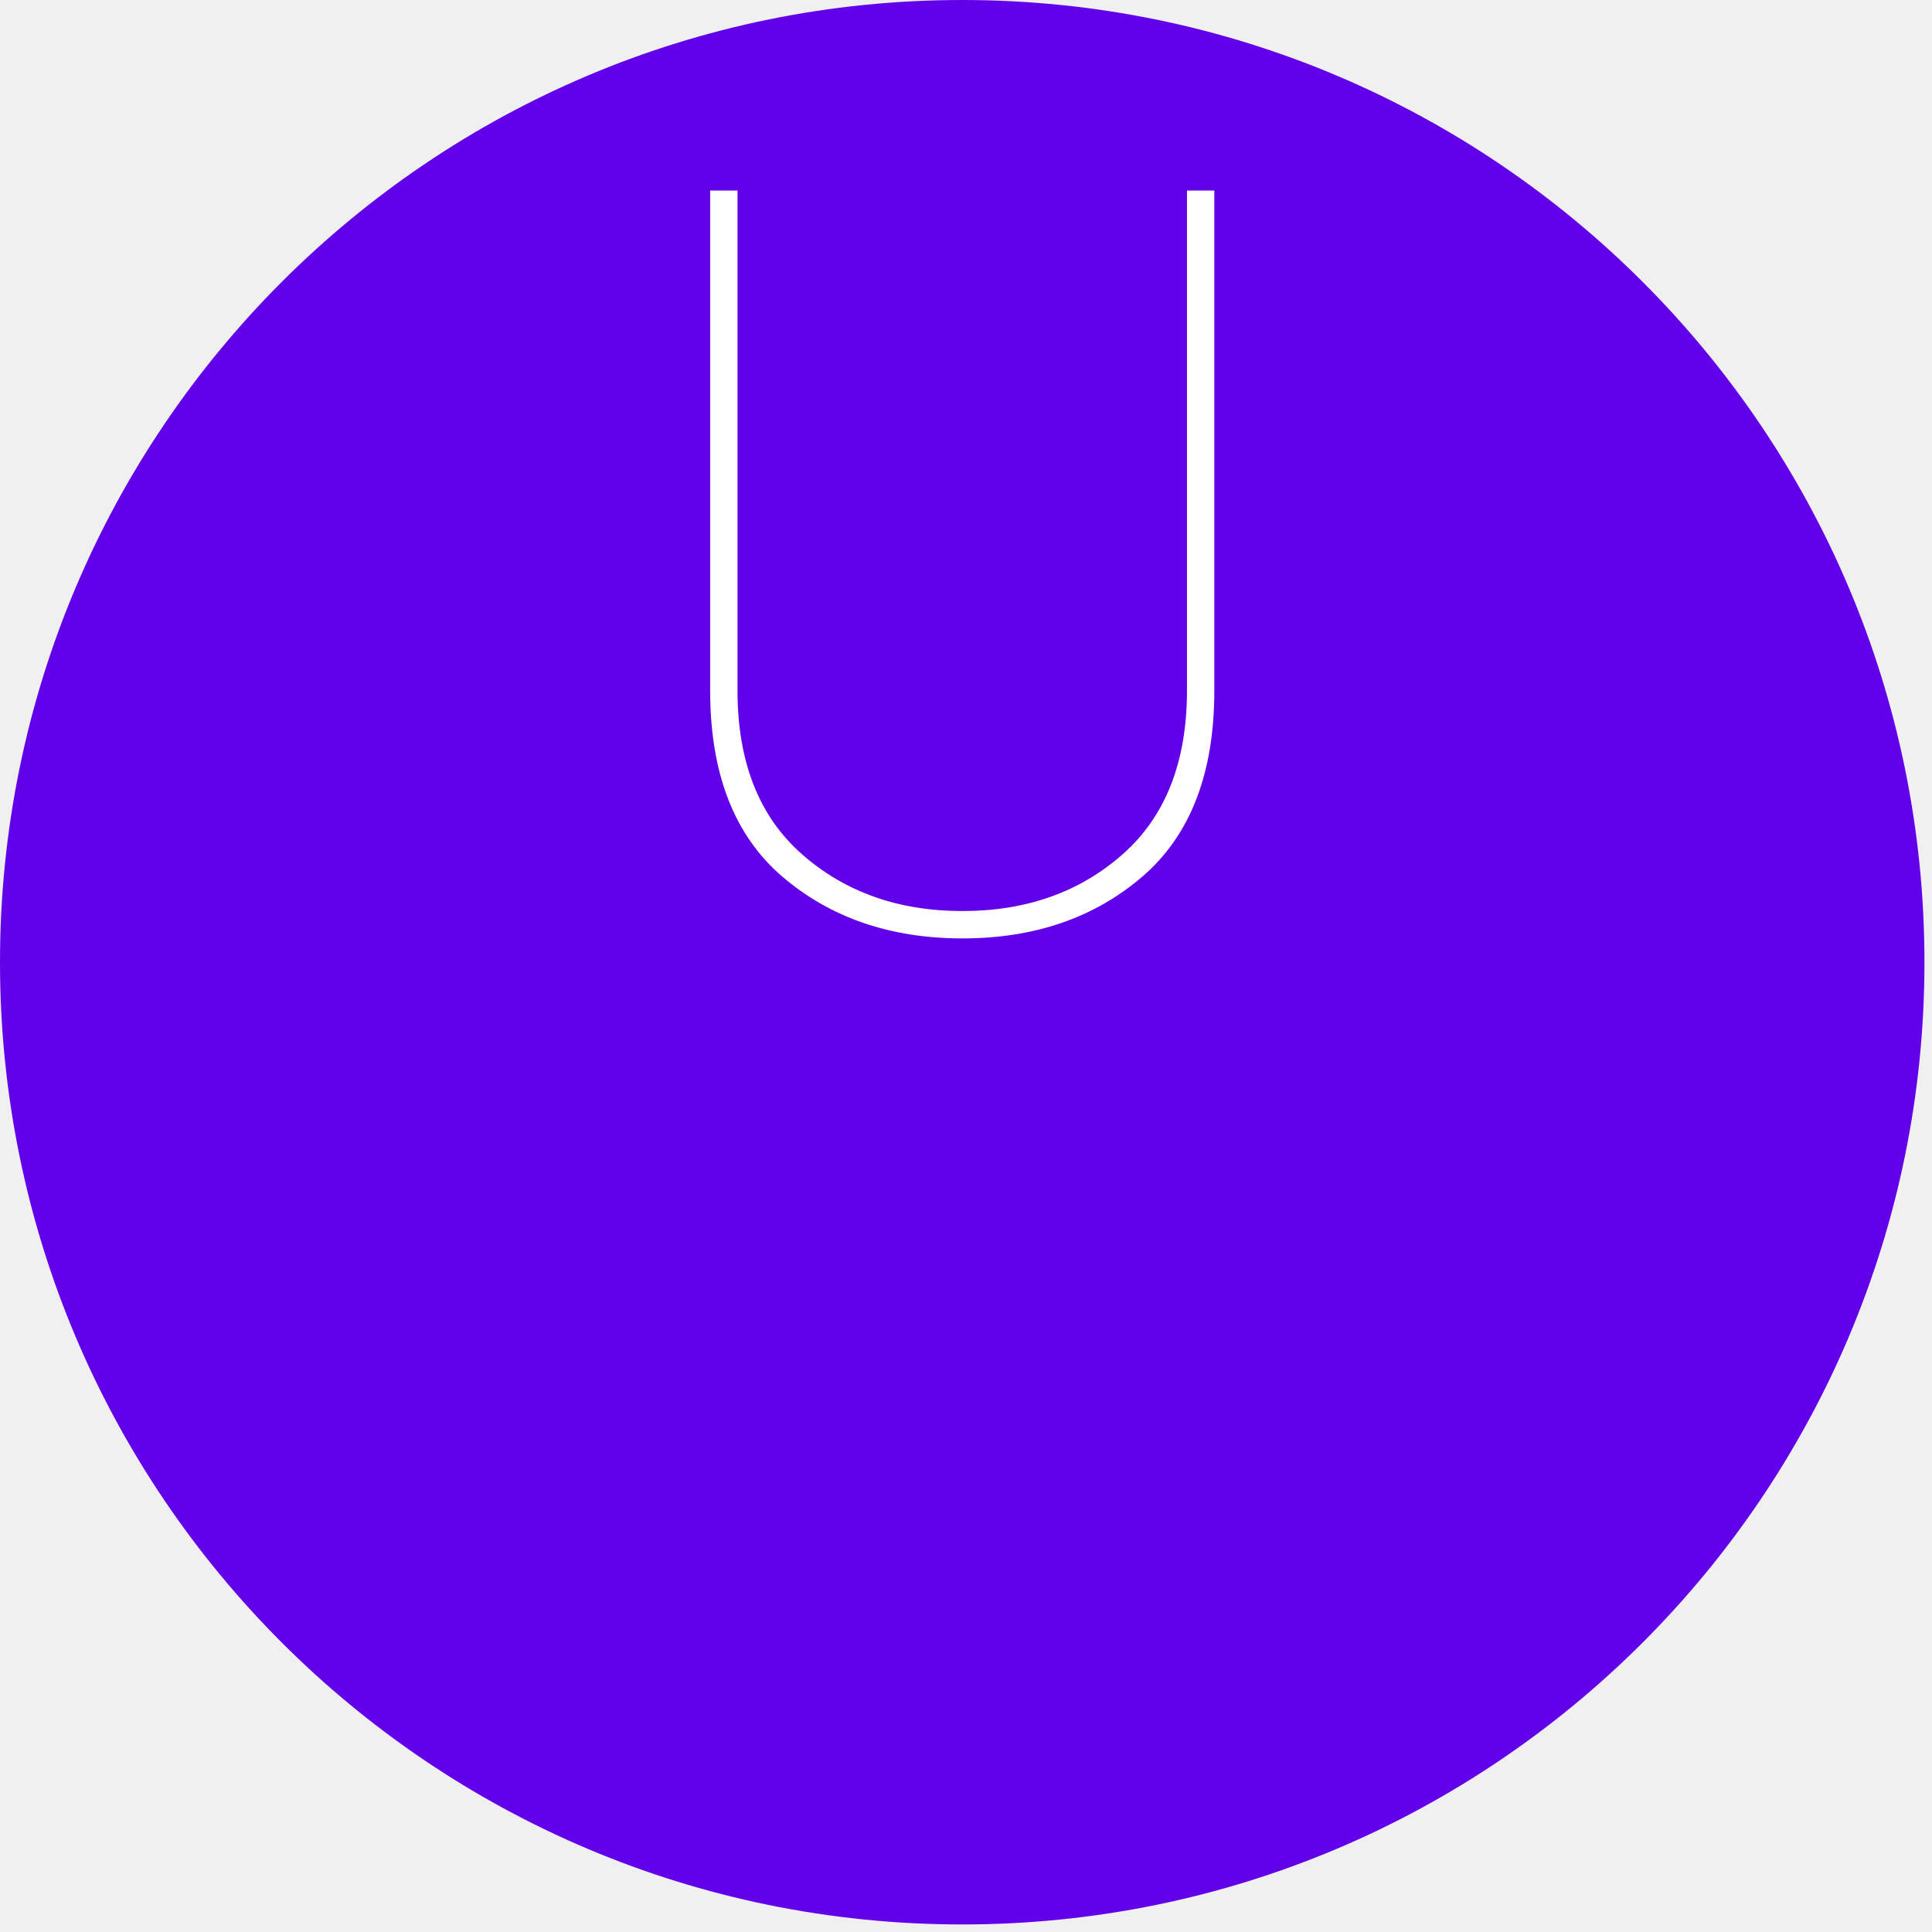
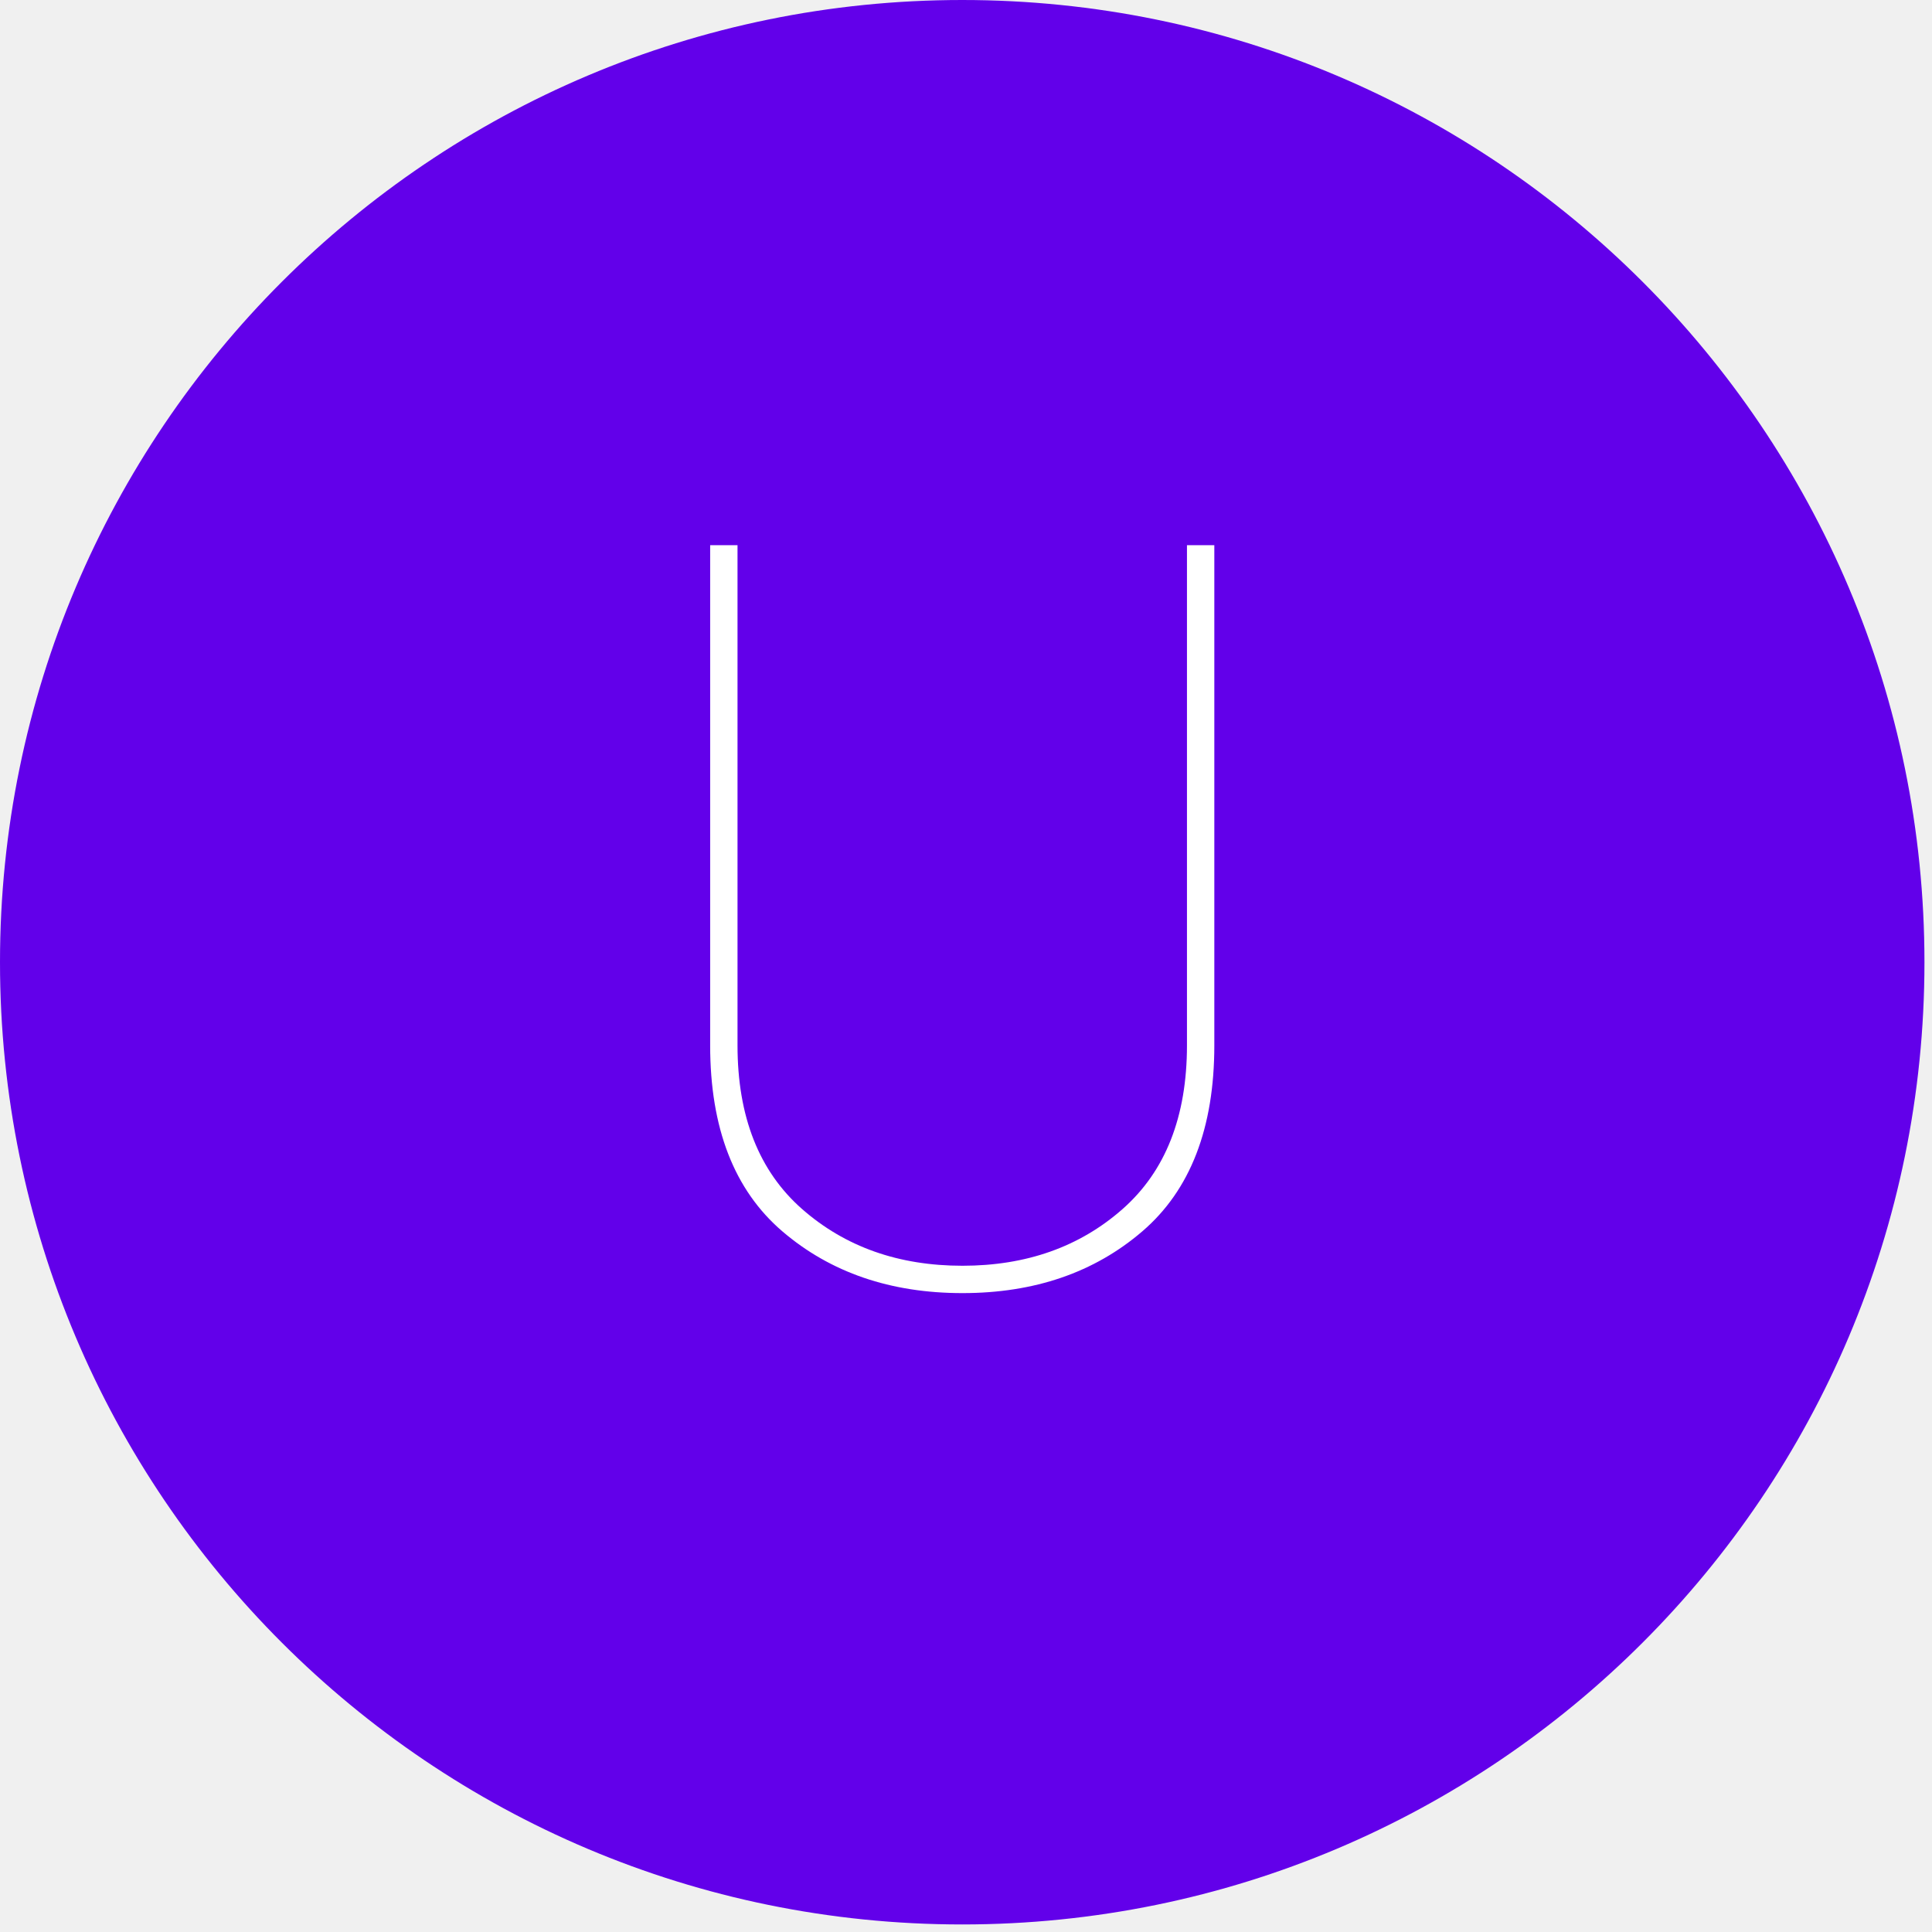
<svg xmlns="http://www.w3.org/2000/svg" width="532" height="532" viewBox="0 0 512 512">
  <circle cx="255" cy="255" r="255" fill="#6200ea" />
-   <text x="255" y="246" alignment-baseline="central" text-anchor="middle" fill="#fff" font-size="275" font-weight="100" font-family="Roboto">U</text>
+   <text x="255" y="230" dy=".4em" text-anchor="middle" fill="#fff" font-size="275" font-weight="100" font-family="Roboto">U</text>
</svg>
